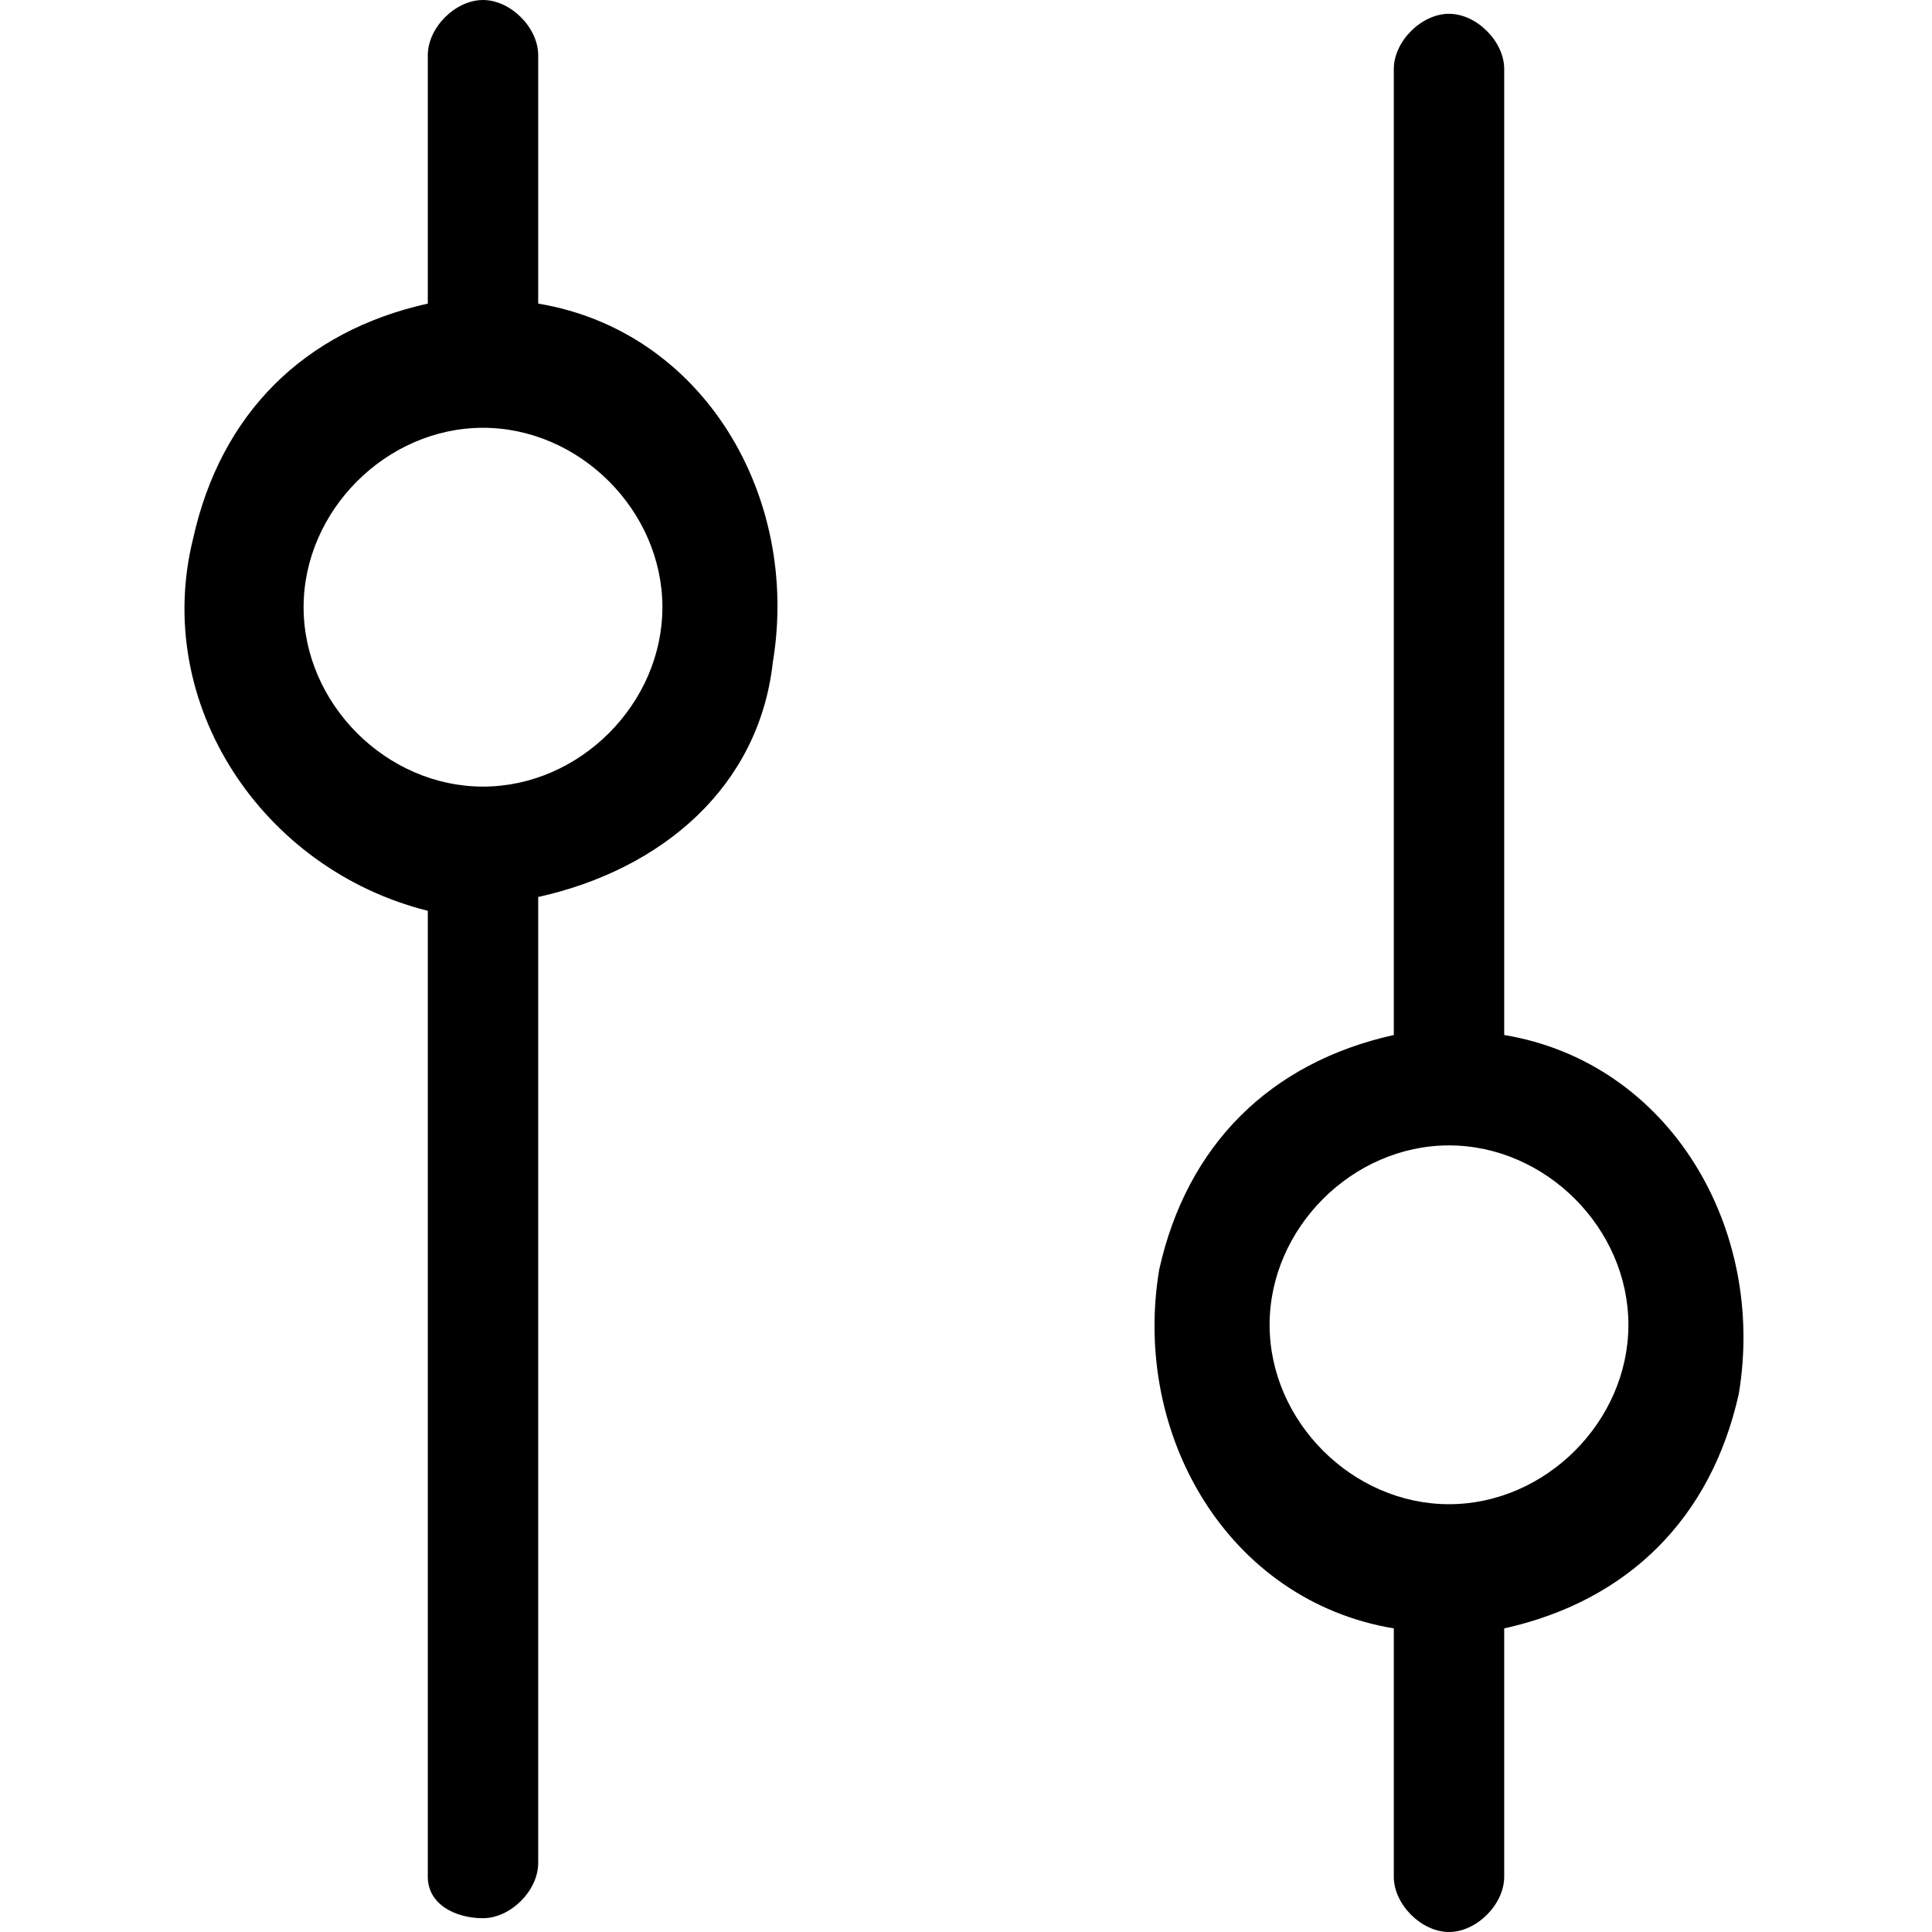
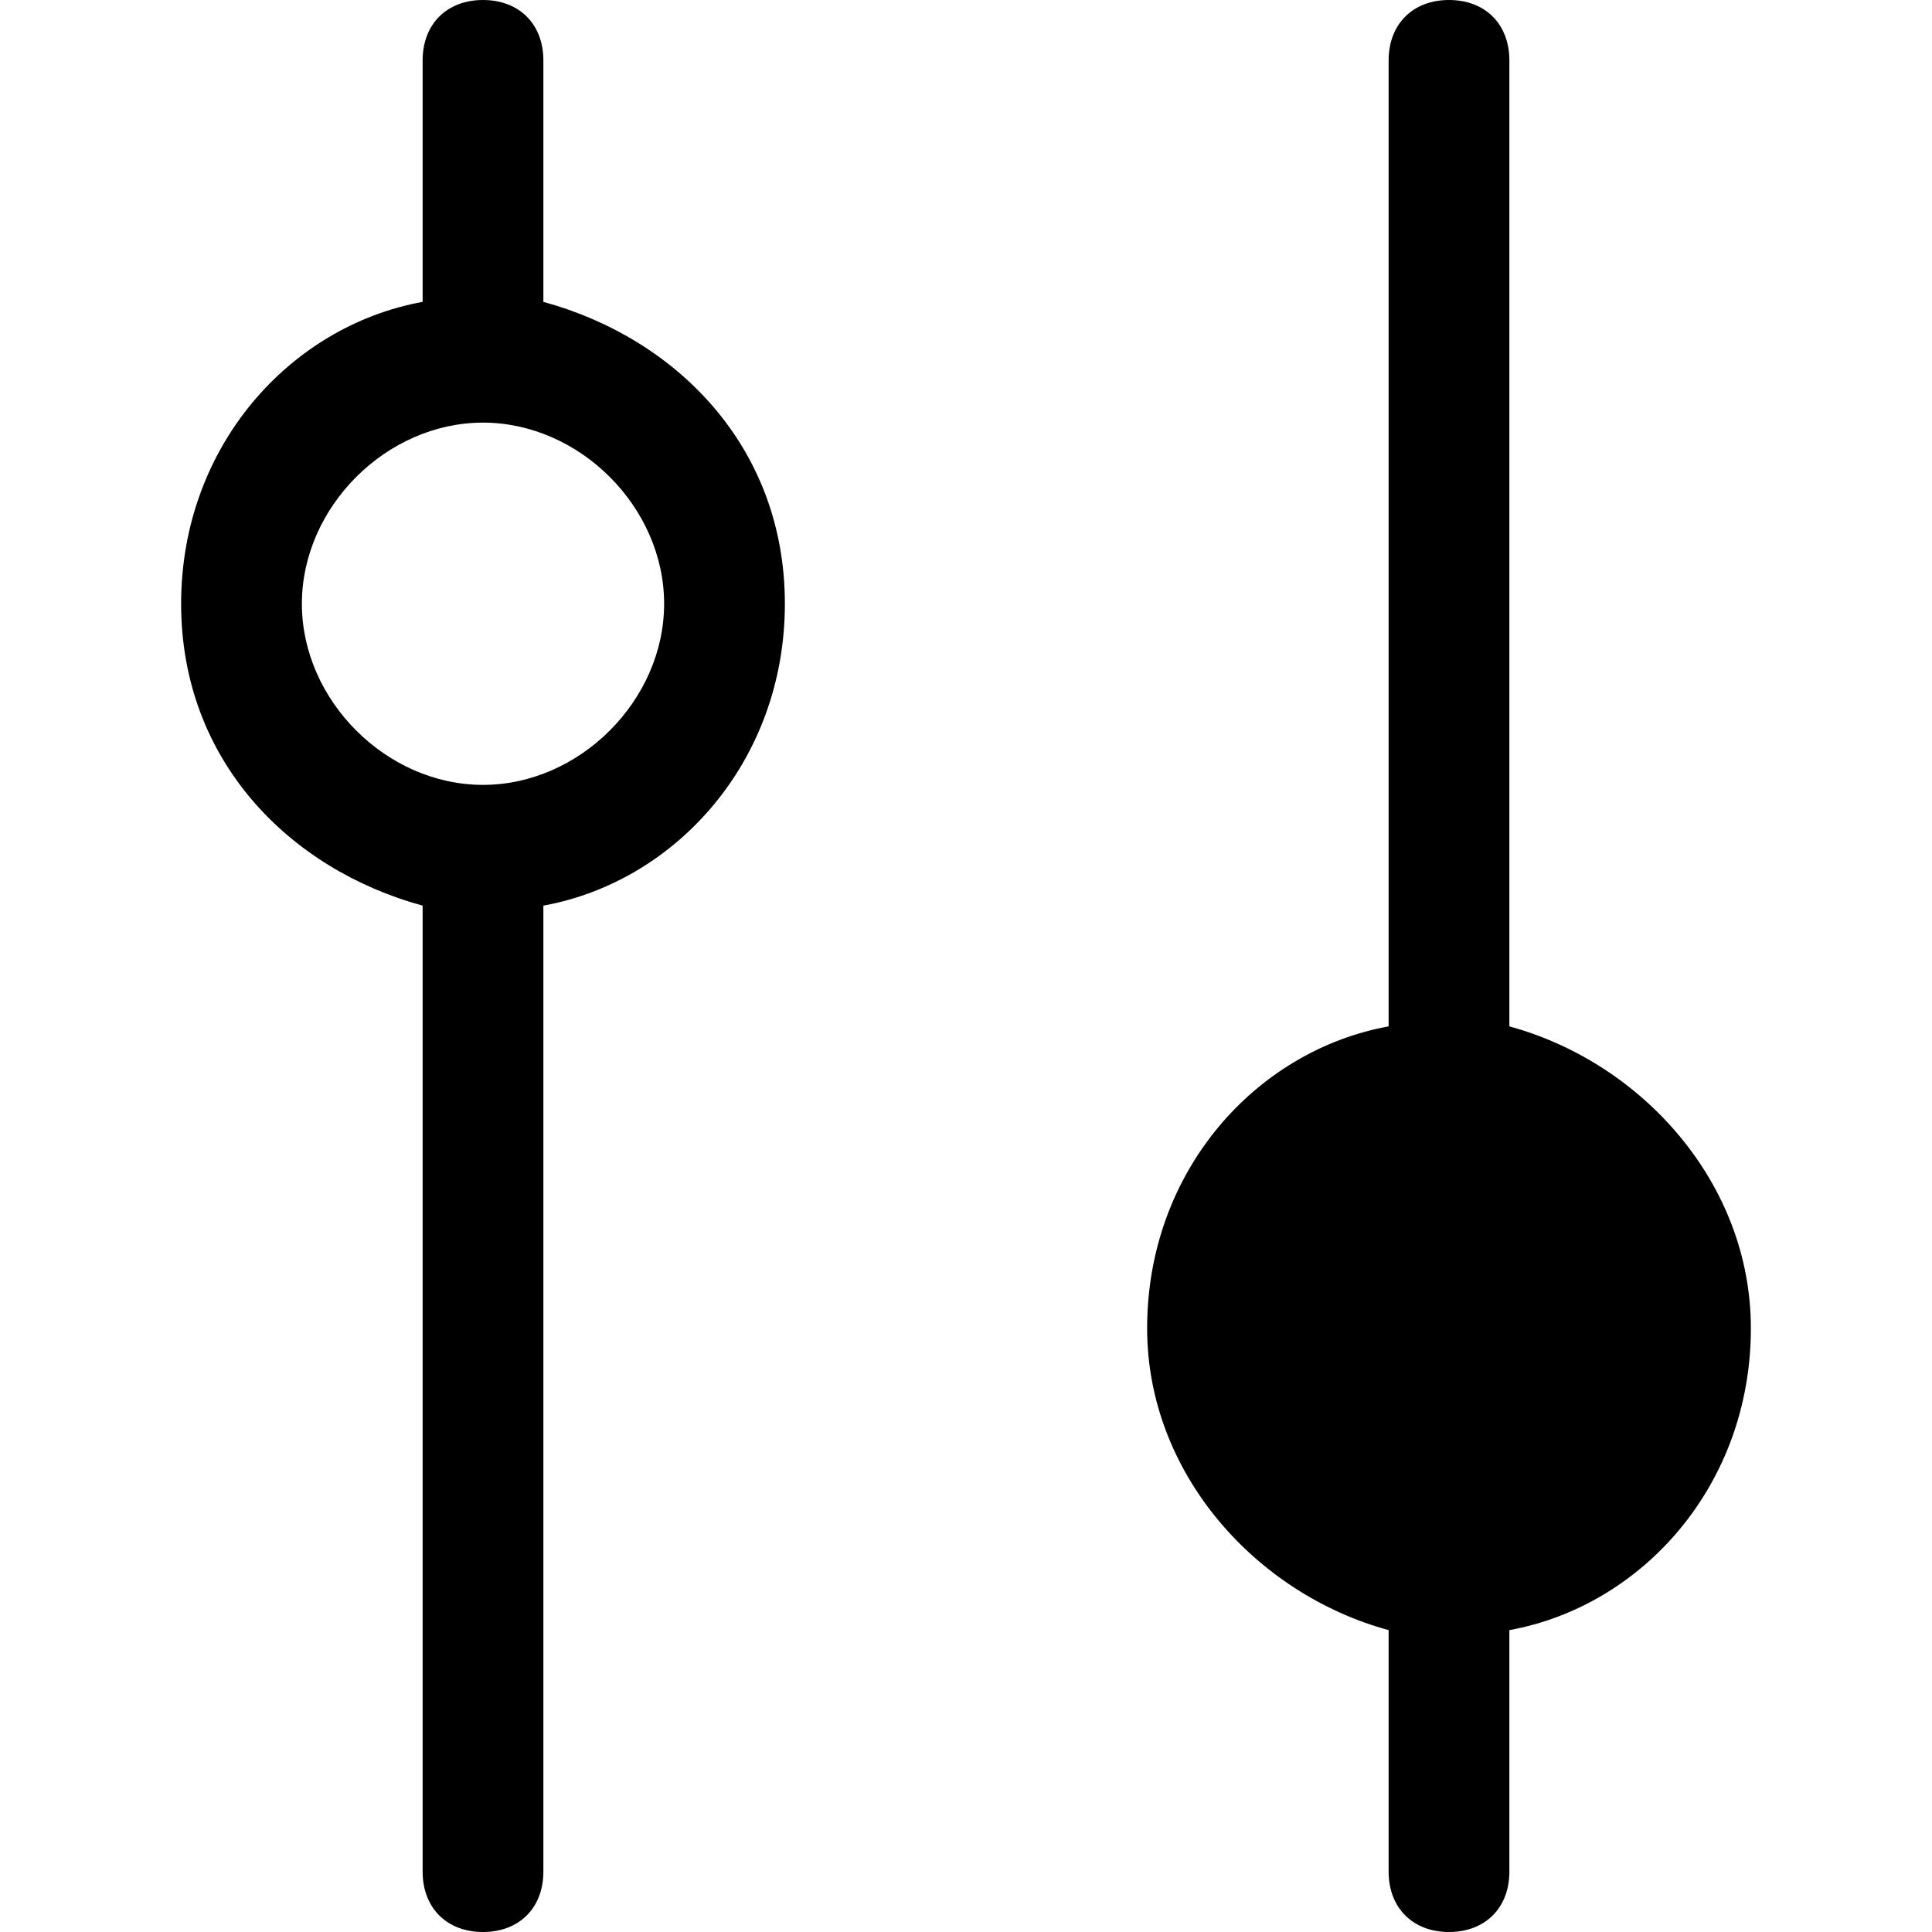
- <svg version="1.1" id="configure" x="0px" y="0px" viewBox="0 0 14 14">
-   <path id="Combined_Shape" d="M10.1,13.6v-1.8c0,0,0,0,0,0c-1.2-0.2-1.9-1.4-1.7-2.6c0.2-0.9,0.8-1.5,1.7-1.7c0,0,0,0,0,0v-7  c0-0.2,0.2-0.4,0.4-0.4c0.2,0,0.4,0.2,0.4,0.4v7c0,0,0,0,0,0c1.2,0.2,1.9,1.4,1.7,2.6c-0.2,0.9-0.8,1.5-1.7,1.7c0,0,0,0,0,0v1.8  c0,0.2-0.2,0.4-0.4,0.4C10.3,14,10.1,13.8,10.1,13.6L10.1,13.6z M9.2,9.6c0,0.7,0.6,1.3,1.3,1.3c0.7,0,1.3-0.6,1.3-1.3  s-0.6-1.3-1.3-1.3C9.8,8.3,9.2,8.9,9.2,9.6z M3.1,13.6v-7c0,0,0,0,0,0C1.9,6.3,1.1,5.1,1.4,3.9c0.2-0.9,0.8-1.5,1.7-1.7c0,0,0,0,0,0  V0.4C3.1,0.2,3.3,0,3.5,0s0.4,0.2,0.4,0.4v1.8c0,0,0,0,0,0c1.2,0.2,1.9,1.4,1.7,2.6C5.5,5.7,4.8,6.3,3.9,6.5c0,0,0,0,0,0v7  c0,0.2-0.2,0.4-0.4,0.4S3.1,13.8,3.1,13.6z M2.2,4.4c0,0.7,0.6,1.3,1.3,1.3s1.3-0.6,1.3-1.3S4.2,3.1,3.5,3.1S2.2,3.7,2.2,4.4z" />
+ <svg version="1.1" id="Layer_1" x="0px" y="0px" viewBox="0 0 16 16">
+   <path class="st0" d="M12,16c0.3,0,0.5-0.2,0.5-0.5v-2c0,0,0,0,0,0c1.1-0.2,2-1.2,2-2.5c0-1.2-0.9-2.2-2-2.5c0,0,0,0,0,0v-8  C12.5,0.2,12.3,0,12,0s-0.5,0.2-0.5,0.5v8c0,0,0,0,0,0c-1.1,0.2-2,1.2-2,2.5c0,1.2,0.9,2.2,2,2.5c0,0,0,0,0,0v2  C11.5,15.8,11.7,16,12,16z M12,12.5c0.8,0,1.5-0.7,1.5-1.5S12.8,9.5,12,9.5s-1.5,0.7-1.5,1.5S11.2,12.5,12,12.5z M3.5,2.5  c-1.1,0.2-2,1.2-2,2.5s0.9,2.2,2,2.5c0,0,0,0,0,0v8C3.5,15.8,3.7,16,4,16s0.5-0.2,0.5-0.5v-8c0,0,0,0,0,0c1.1-0.2,2-1.2,2-2.5  s-0.9-2.2-2-2.5c0,0,0,0,0,0v-2C4.5,0.2,4.3,0,4,0S3.5,0.2,3.5,0.5L3.5,2.5C3.5,2.5,3.5,2.5,3.5,2.5z M4,3.5c0.8,0,1.5,0.7,1.5,1.5  S4.8,6.5,4,6.5S2.5,5.8,2.5,5S3.2,3.5,4,3.5z" />
</svg>
